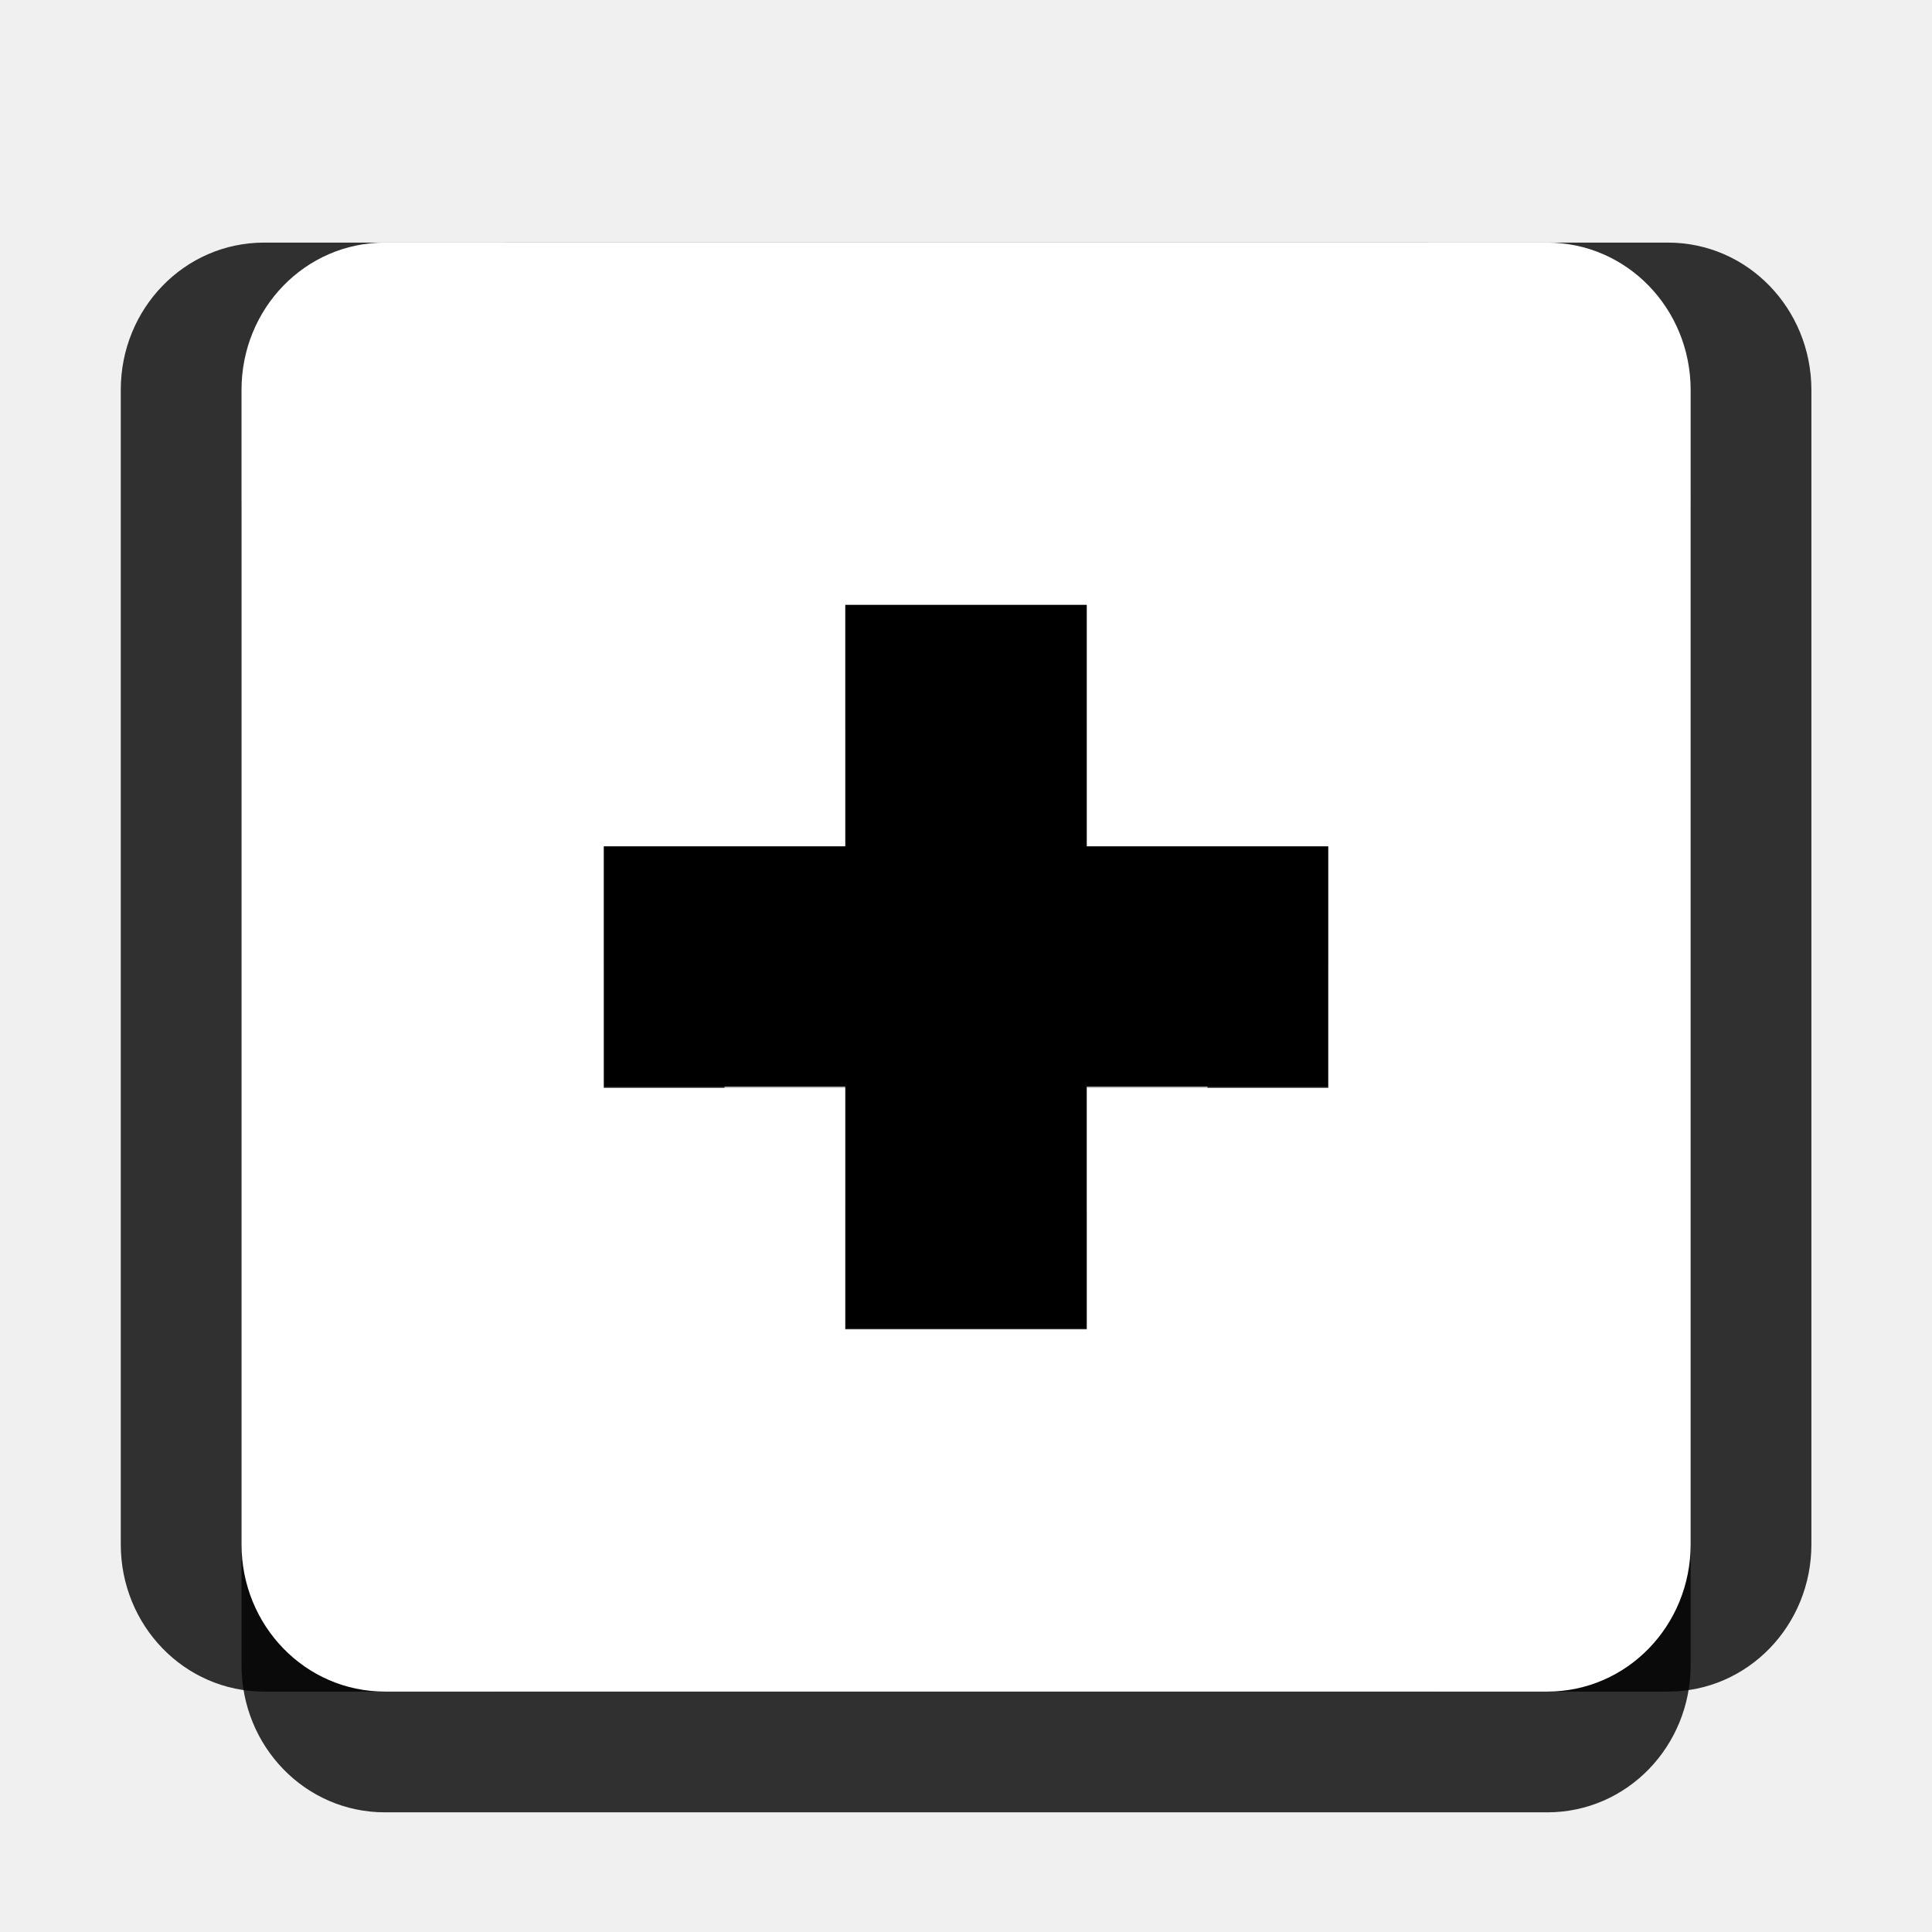
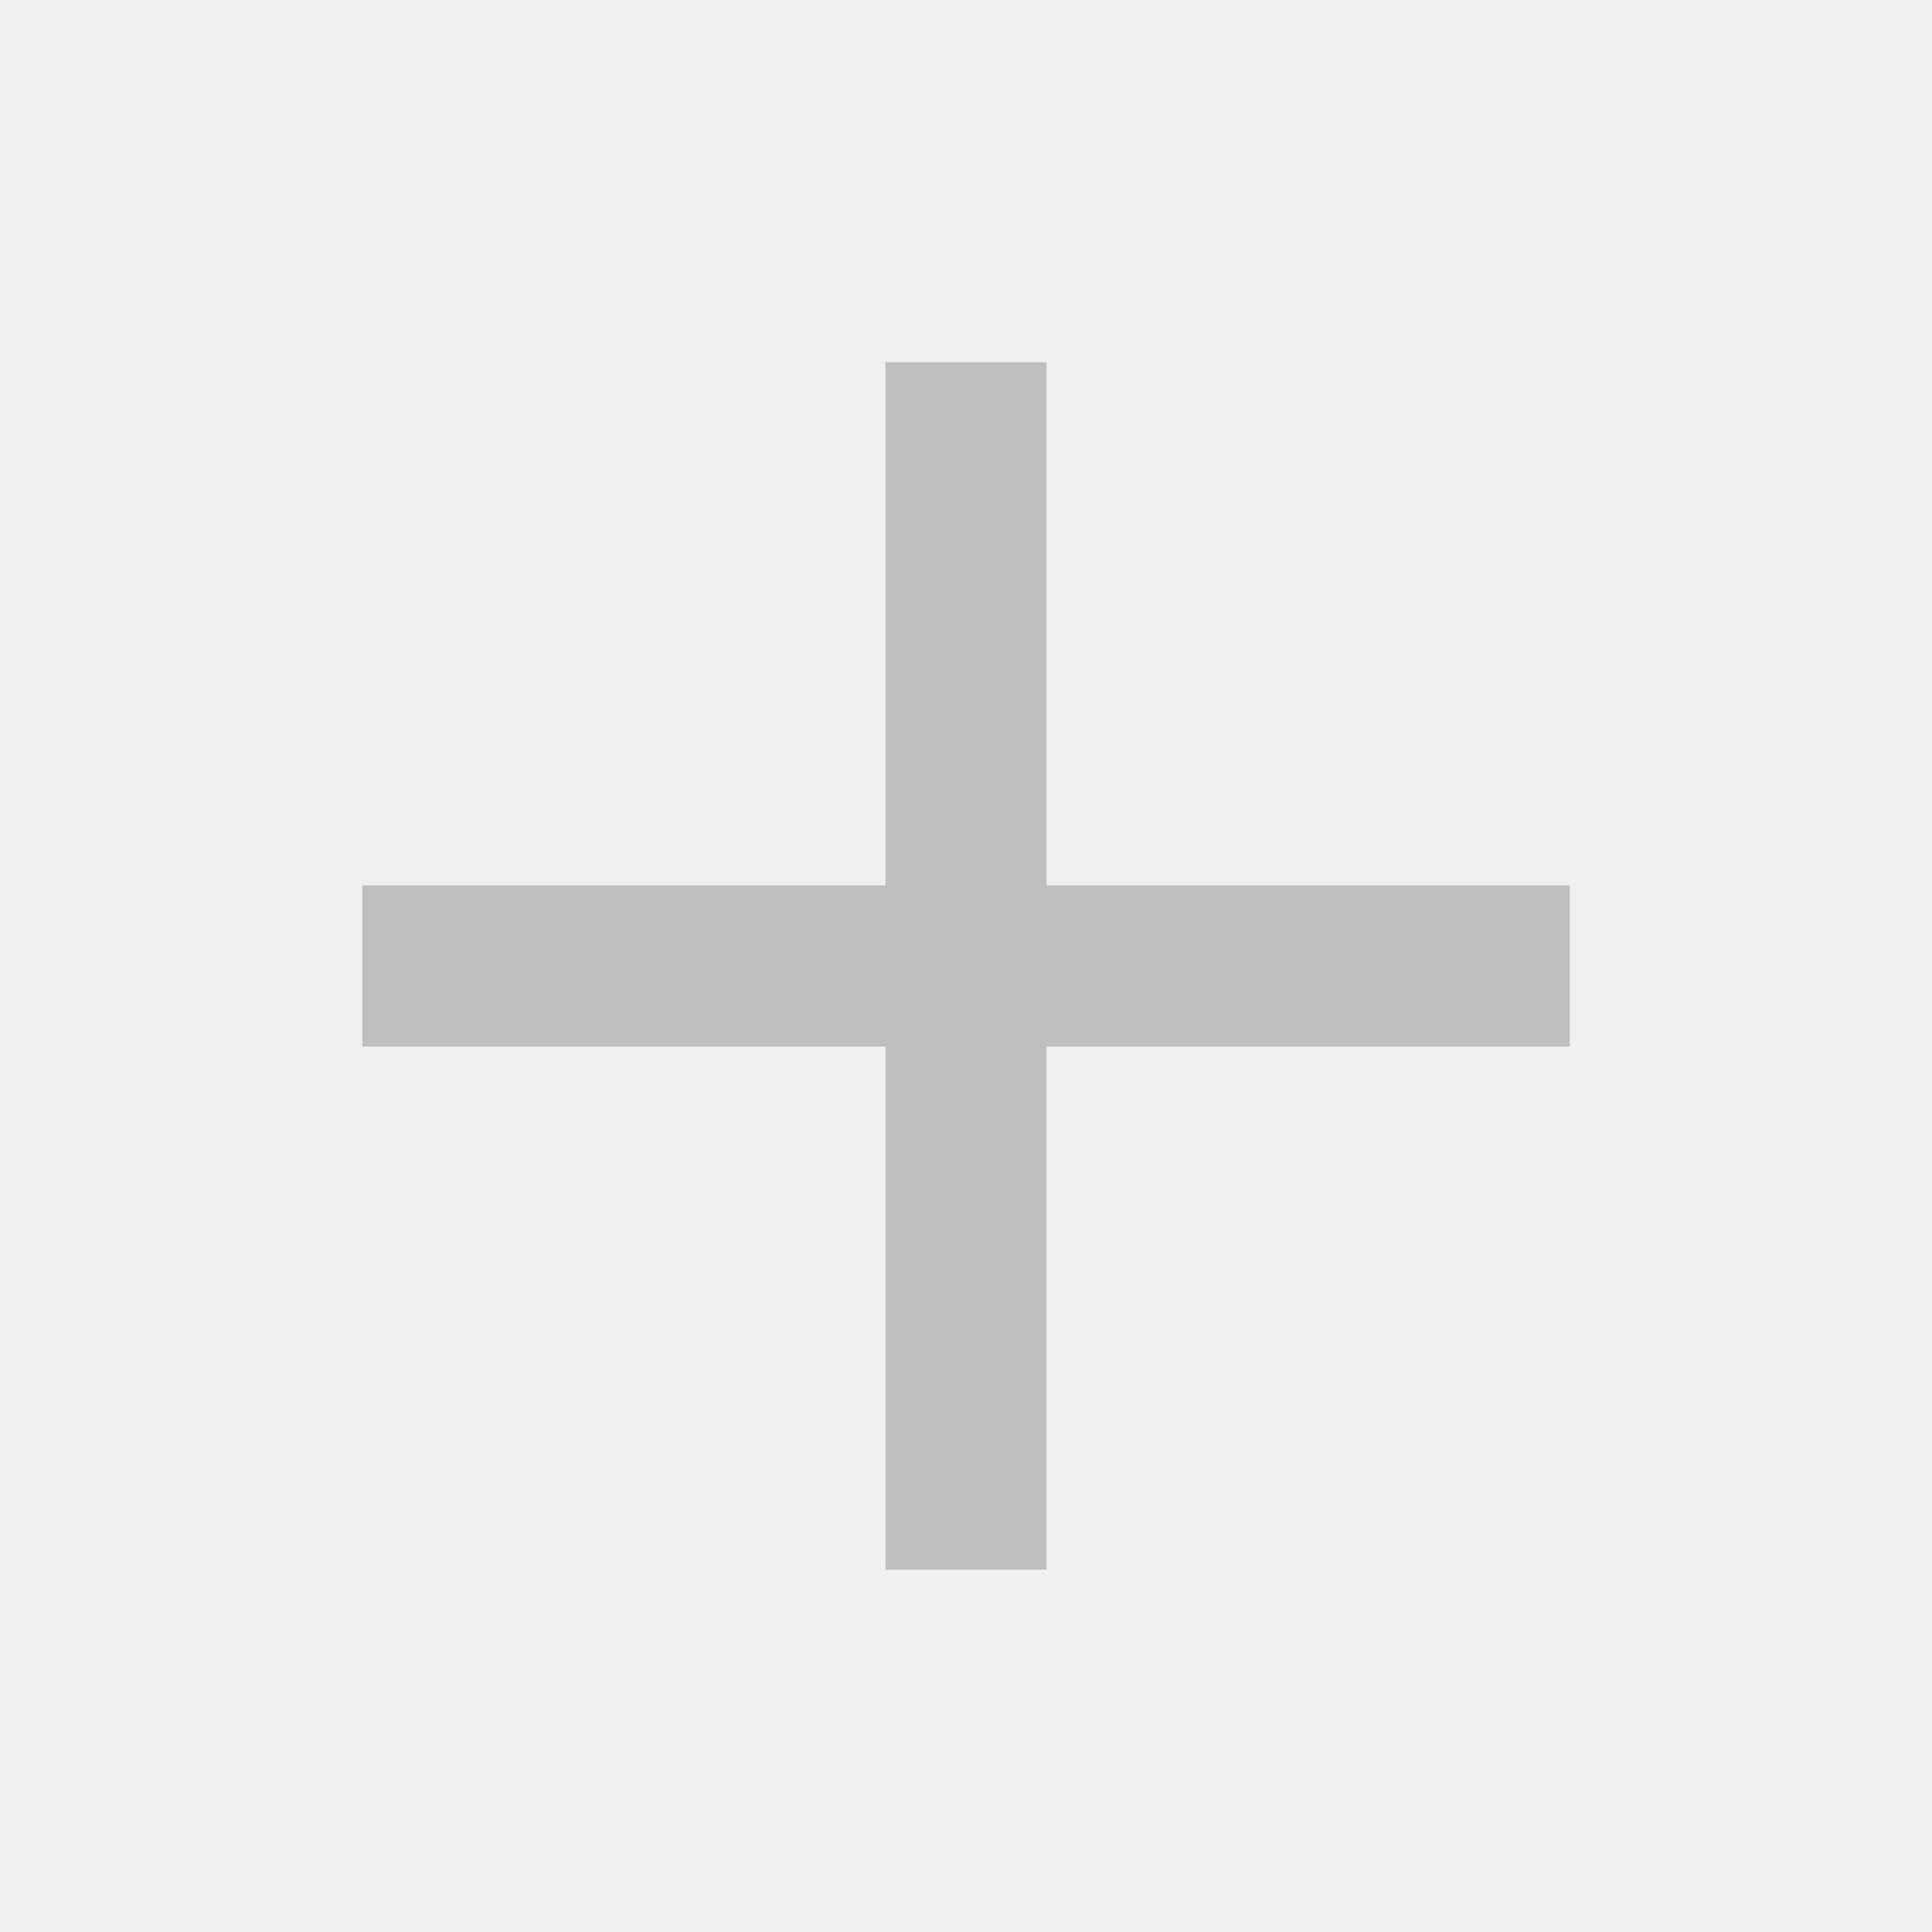
- <svg xmlns="http://www.w3.org/2000/svg" xmlns:xlink="http://www.w3.org/1999/xlink" width="16" height="16" id="svg12430" version="1.1">
+ <svg xmlns="http://www.w3.org/2000/svg" width="16" height="16" id="svg12430" version="1.1">
  <defs id="defs12432" />
  <g id="layer1" transform="translate(0,-1036.362)">
    <g style="display:inline" transform="translate(-141.9998,638.3711)" id="g14642-3-0">
-       <path xlink:href="#rect11749-5-0-1-8" style="color:#bebebe;fill:#000000;fill-opacity:1;stroke:none;stroke-width:2;marker:none;visibility:visible;display:inline;overflow:visible;opacity:0.8" id="path13004" d="M 145.188,400 C 144.525,400 144,400.549 144,401.219 l 0,9.562 c 0,0.67 0.525,1.219 1.188,1.219 l 9.625,0 c 0.663,0 1.188,-0.549 1.188,-1.219 l 0,-9.562 C 156,400.549 155.475,400 154.812,400 L 145.188,400 z m 3.812,3 2,0 0,2 2,0 0,2 -2,0 0,2 -2,0 0,-2 -2,0 0,-2 2,0 L 149,403 Z" transform="translate(0,1)" />
-       <use x="0" y="0" xlink:href="#path13004" id="use11960" transform="translate(1,-1)" width="16" height="16" />
-       <use x="0" y="0" xlink:href="#use11960" id="use11962" transform="translate(-2,0)" width="16" height="16" />
-       <path style="fill:#000000;fill-opacity:1;fill-rule:evenodd;stroke:#000000;stroke-width:0;stroke-linecap:butt;stroke-linejoin:miter;stroke-miterlimit:4;stroke-opacity:1" d="M 7 5 L 7 7 L 5 7 L 5 9 L 7 9 L 7 11 L 9 11 L 9 9 L 11 9 L 11 7 L 9 7 L 9 5 L 7 5 z " transform="translate(141.9998,397.9911)" id="rect3757" />
-       <path style="color:#bebebe;fill:#ffffff;fill-opacity:1;stroke:none;stroke-width:2;marker:none;visibility:visible;display:inline;overflow:visible" d="M 145.188,400 C 144.525,400 144,400.549 144,401.219 l 0,9.562 c 0,0.67 0.525,1.219 1.188,1.219 l 9.625,0 c 0.663,0 1.188,-0.549 1.188,-1.219 l 0,-9.562 C 156,400.549 155.475,400 154.812,400 L 145.188,400 z m 3.812,3 2,0 0,2 2,0 0,2 -2,0 0,2 -2,0 0,-2 -2,0 0,-2 2,0 L 149,403 Z" id="rect11749-5-0-1-8" />
+       <path style="fill:#bfbfbf;fill-opacity:1;fill-rule:evenodd;stroke:#000000;stroke-width:0;stroke-linecap:butt;stroke-linejoin:miter;stroke-miterlimit:4;stroke-opacity:1" d="m 149.333,400.991 0,4.333 -4.333,0 0,1.334 4.333,0 0,4.333 1.334,0 0,-4.333 4.333,0 0,-1.334 -4.333,0 0,-4.333 z" id="rect3757" />
      <rect style="fill:none;stroke:none" id="rect3620-5-4" width="15.982" height="16" x="142" y="398" rx="0" ry="0" />
    </g>
  </g>
</svg>
